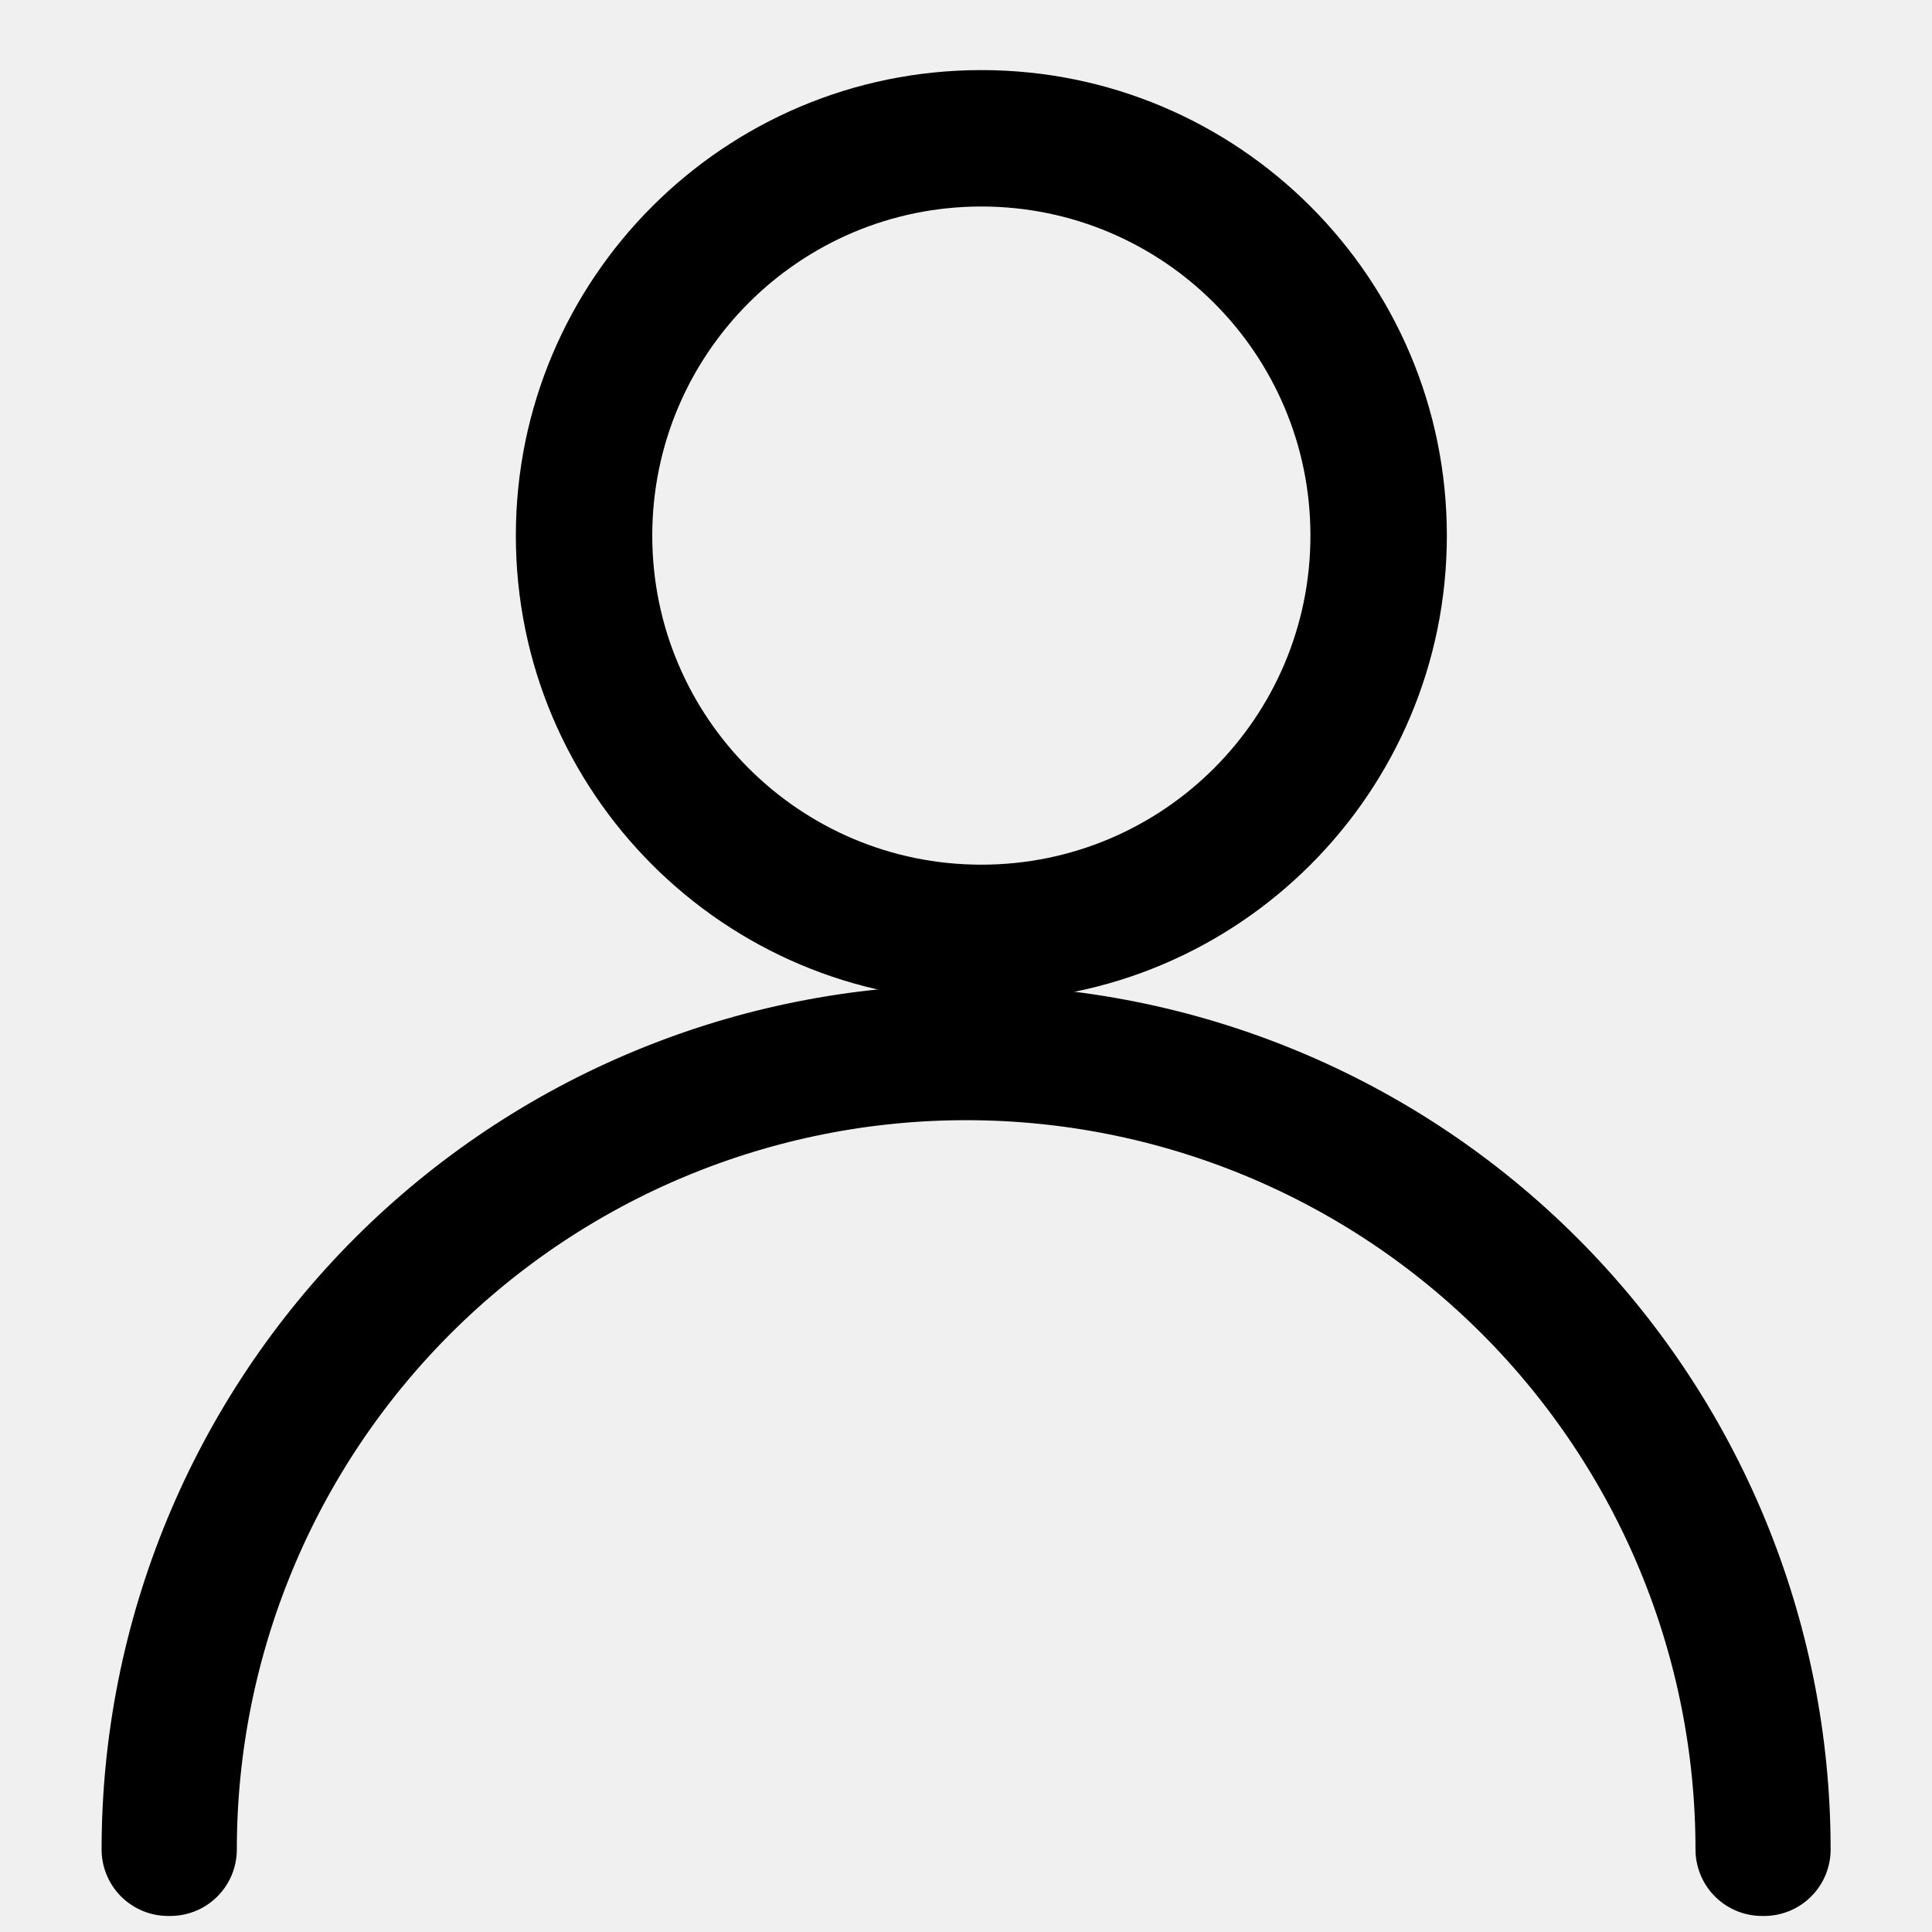
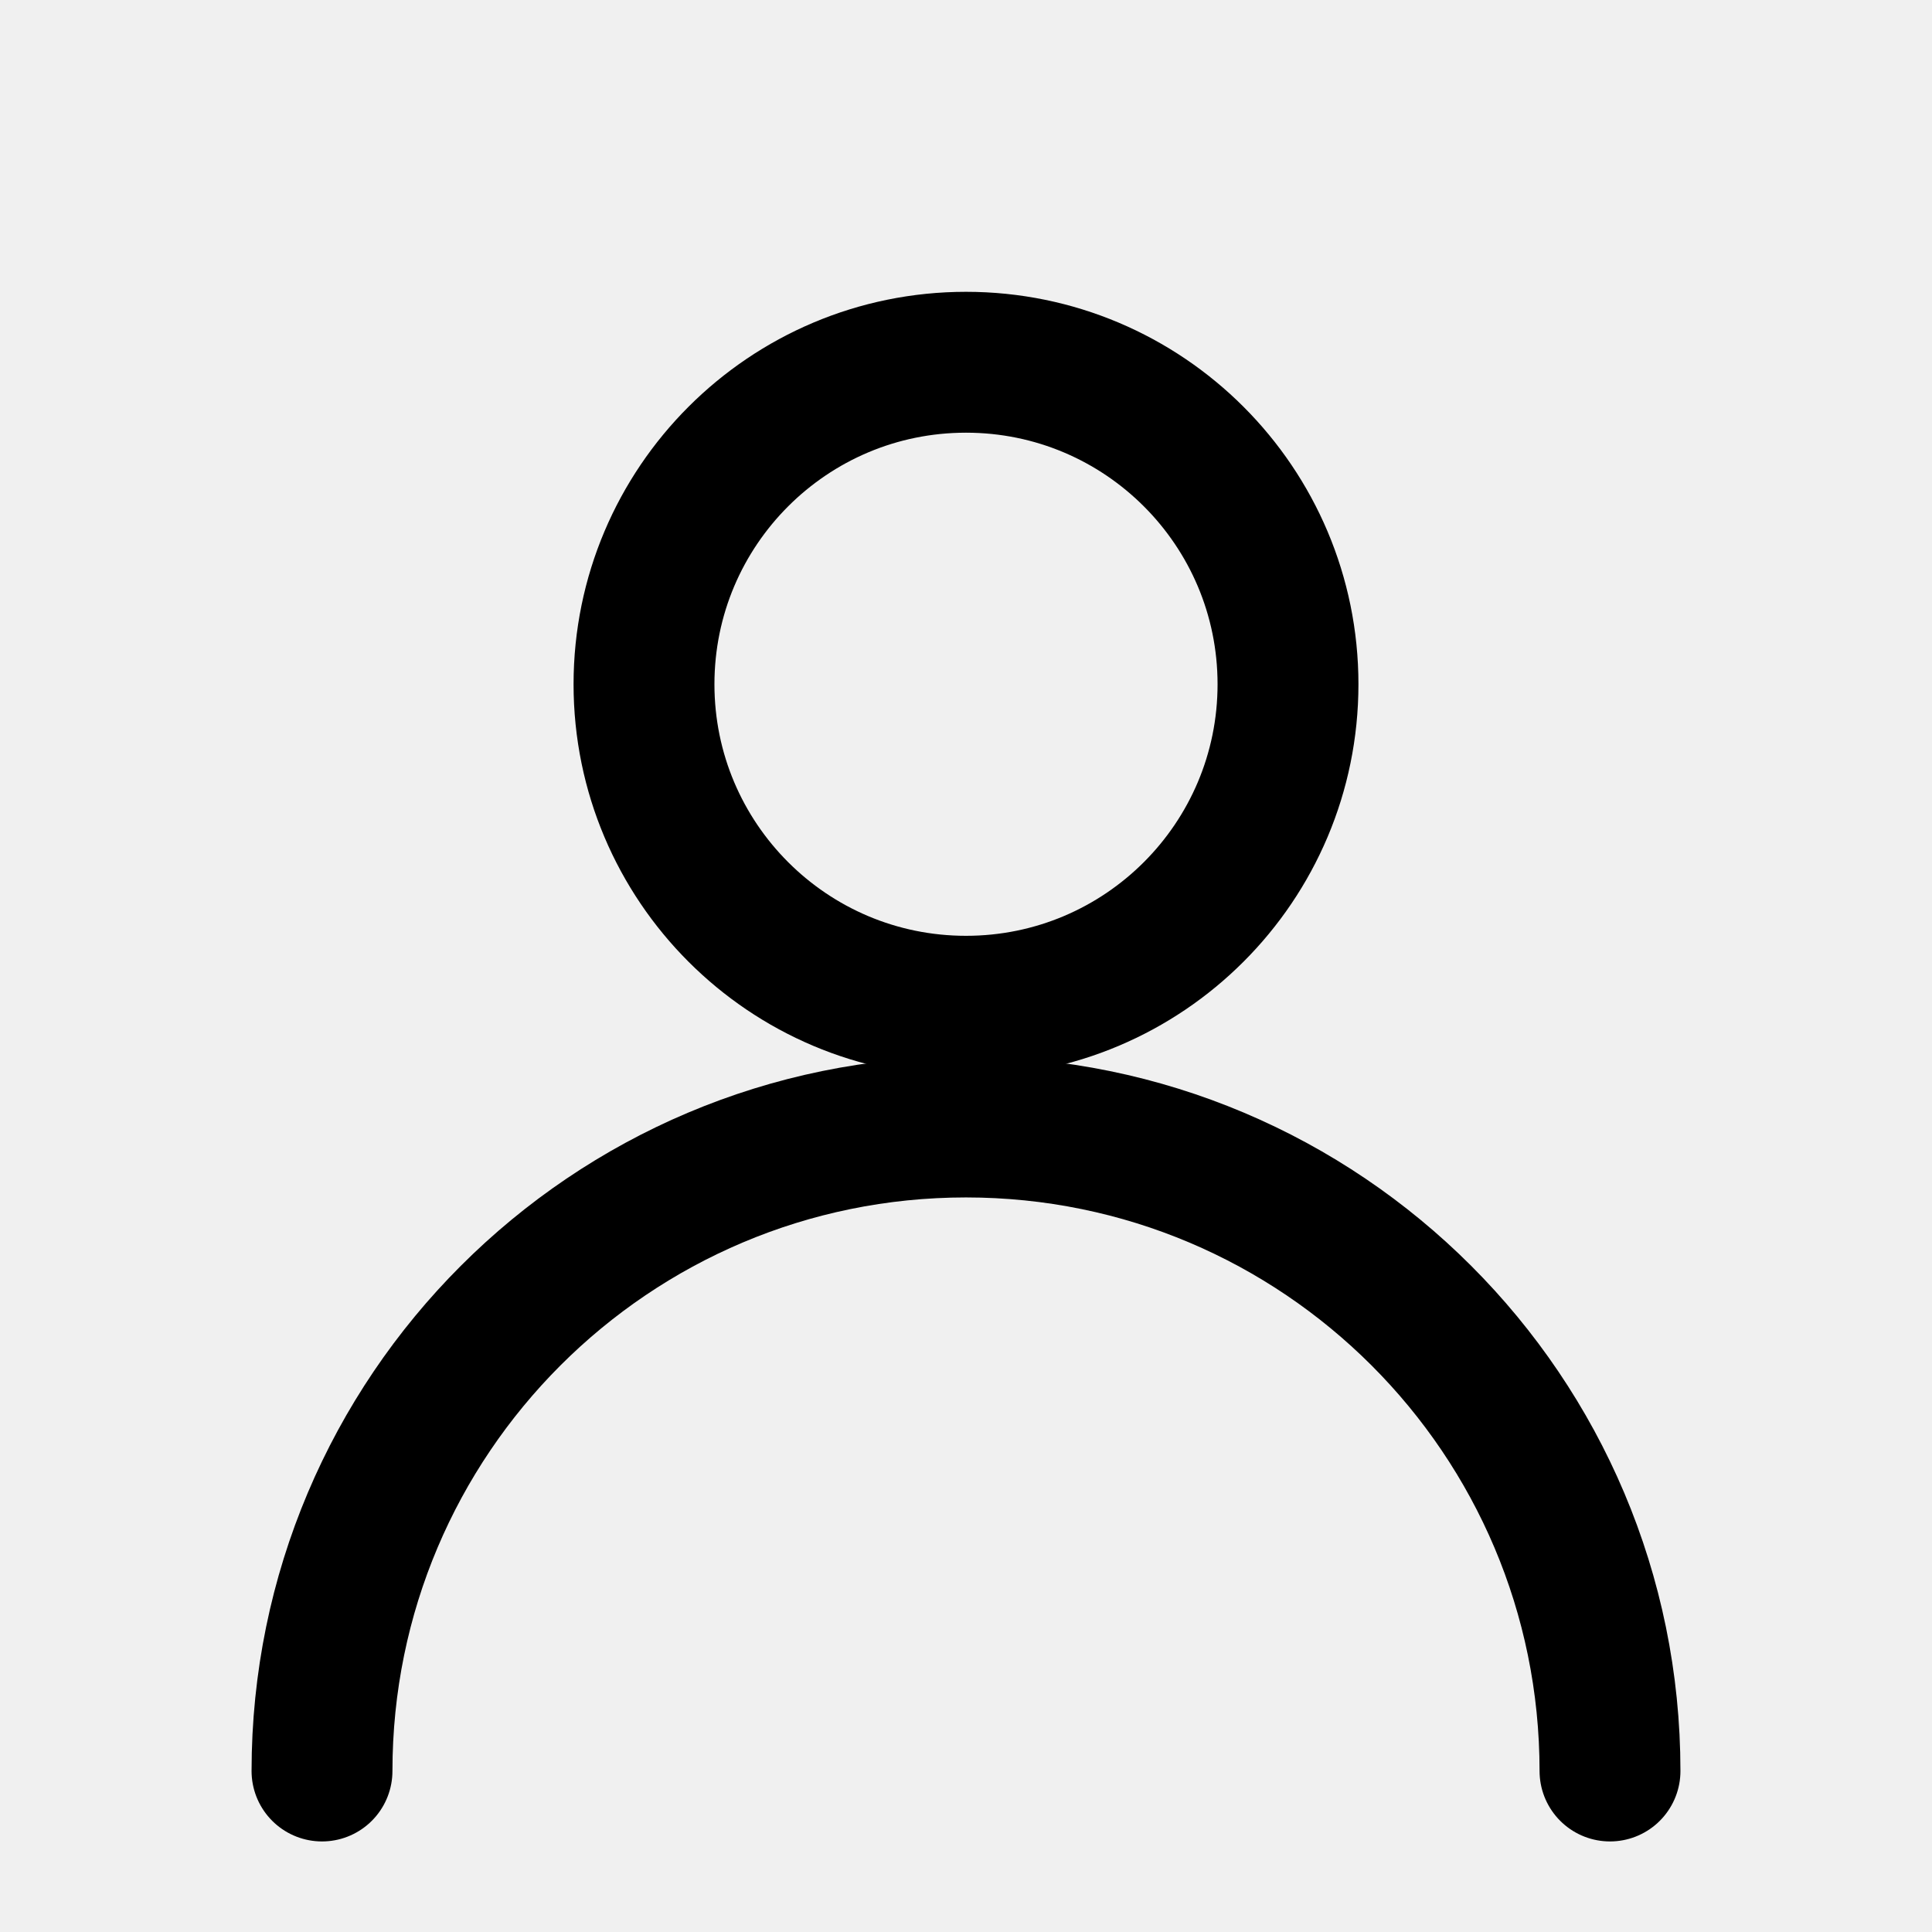
- <svg xmlns="http://www.w3.org/2000/svg" width="18" height="18" viewBox="0 0 18 18" fill="none">
-   <path d="M16.436 17.231C16.436 15.259 15.653 13.368 14.258 11.973C12.864 10.579 10.973 9.796 9.001 9.796C7.029 9.796 5.138 10.579 3.744 11.973C2.35 13.368 1.566 15.259 1.566 17.231L1.587 17.231C1.587 15.264 2.368 13.379 3.759 11.988C5.149 10.598 7.035 9.817 9.001 9.817C10.968 9.817 12.854 10.598 14.244 11.988C15.634 13.379 16.416 15.264 16.416 17.231H16.436Z" stroke="currentColor" stroke-width="1.239" stroke-linejoin="round" />
-   <mask id="path-2-inside-1_368_15443" fill="white">
-     <path d="M13.48 4.99C13.48 7.385 11.538 9.327 9.143 9.327C6.748 9.327 4.806 7.385 4.806 4.99C4.806 2.595 6.748 0.653 9.143 0.653C11.538 0.653 13.48 2.595 13.48 4.99ZM6.077 4.99C6.077 6.683 7.45 8.056 9.143 8.056C10.836 8.056 12.209 6.683 12.209 4.99C12.209 3.297 10.836 1.924 9.143 1.924C7.45 1.924 6.077 3.297 6.077 4.99Z" />
-   </mask>
-   <path d="M13.48 4.99C13.48 7.385 11.538 9.327 9.143 9.327C6.748 9.327 4.806 7.385 4.806 4.99C4.806 2.595 6.748 0.653 9.143 0.653C11.538 0.653 13.48 2.595 13.48 4.99ZM6.077 4.99C6.077 6.683 7.45 8.056 9.143 8.056C10.836 8.056 12.209 6.683 12.209 4.99C12.209 3.297 10.836 1.924 9.143 1.924C7.45 1.924 6.077 3.297 6.077 4.99Z" stroke="currentColor" stroke-width="2.478" mask="url(#path-2-inside-1_368_15443)" />
+ <svg xmlns="http://www.w3.org/2000/svg" width="18" height="18" viewBox="0 0 24 24" fill="none">
+   <path d="M4 22C4 17.582 7.582 14 12 14C16.418 14 20 17.582 20 22" stroke="currentColor" stroke-width="1.75" stroke-linecap="round" stroke-linejoin="round" />
+   <path d="M12 12.5C14.209 12.5 16 10.709 16 8.5C16 6.291 14.209 4.5 12 4.5C9.791 4.5 8 6.291 8 8.5C8 10.709 9.791 12.5 12 12.5Z" stroke="currentColor" stroke-width="1.75" stroke-linecap="round" stroke-linejoin="round" />
</svg>
